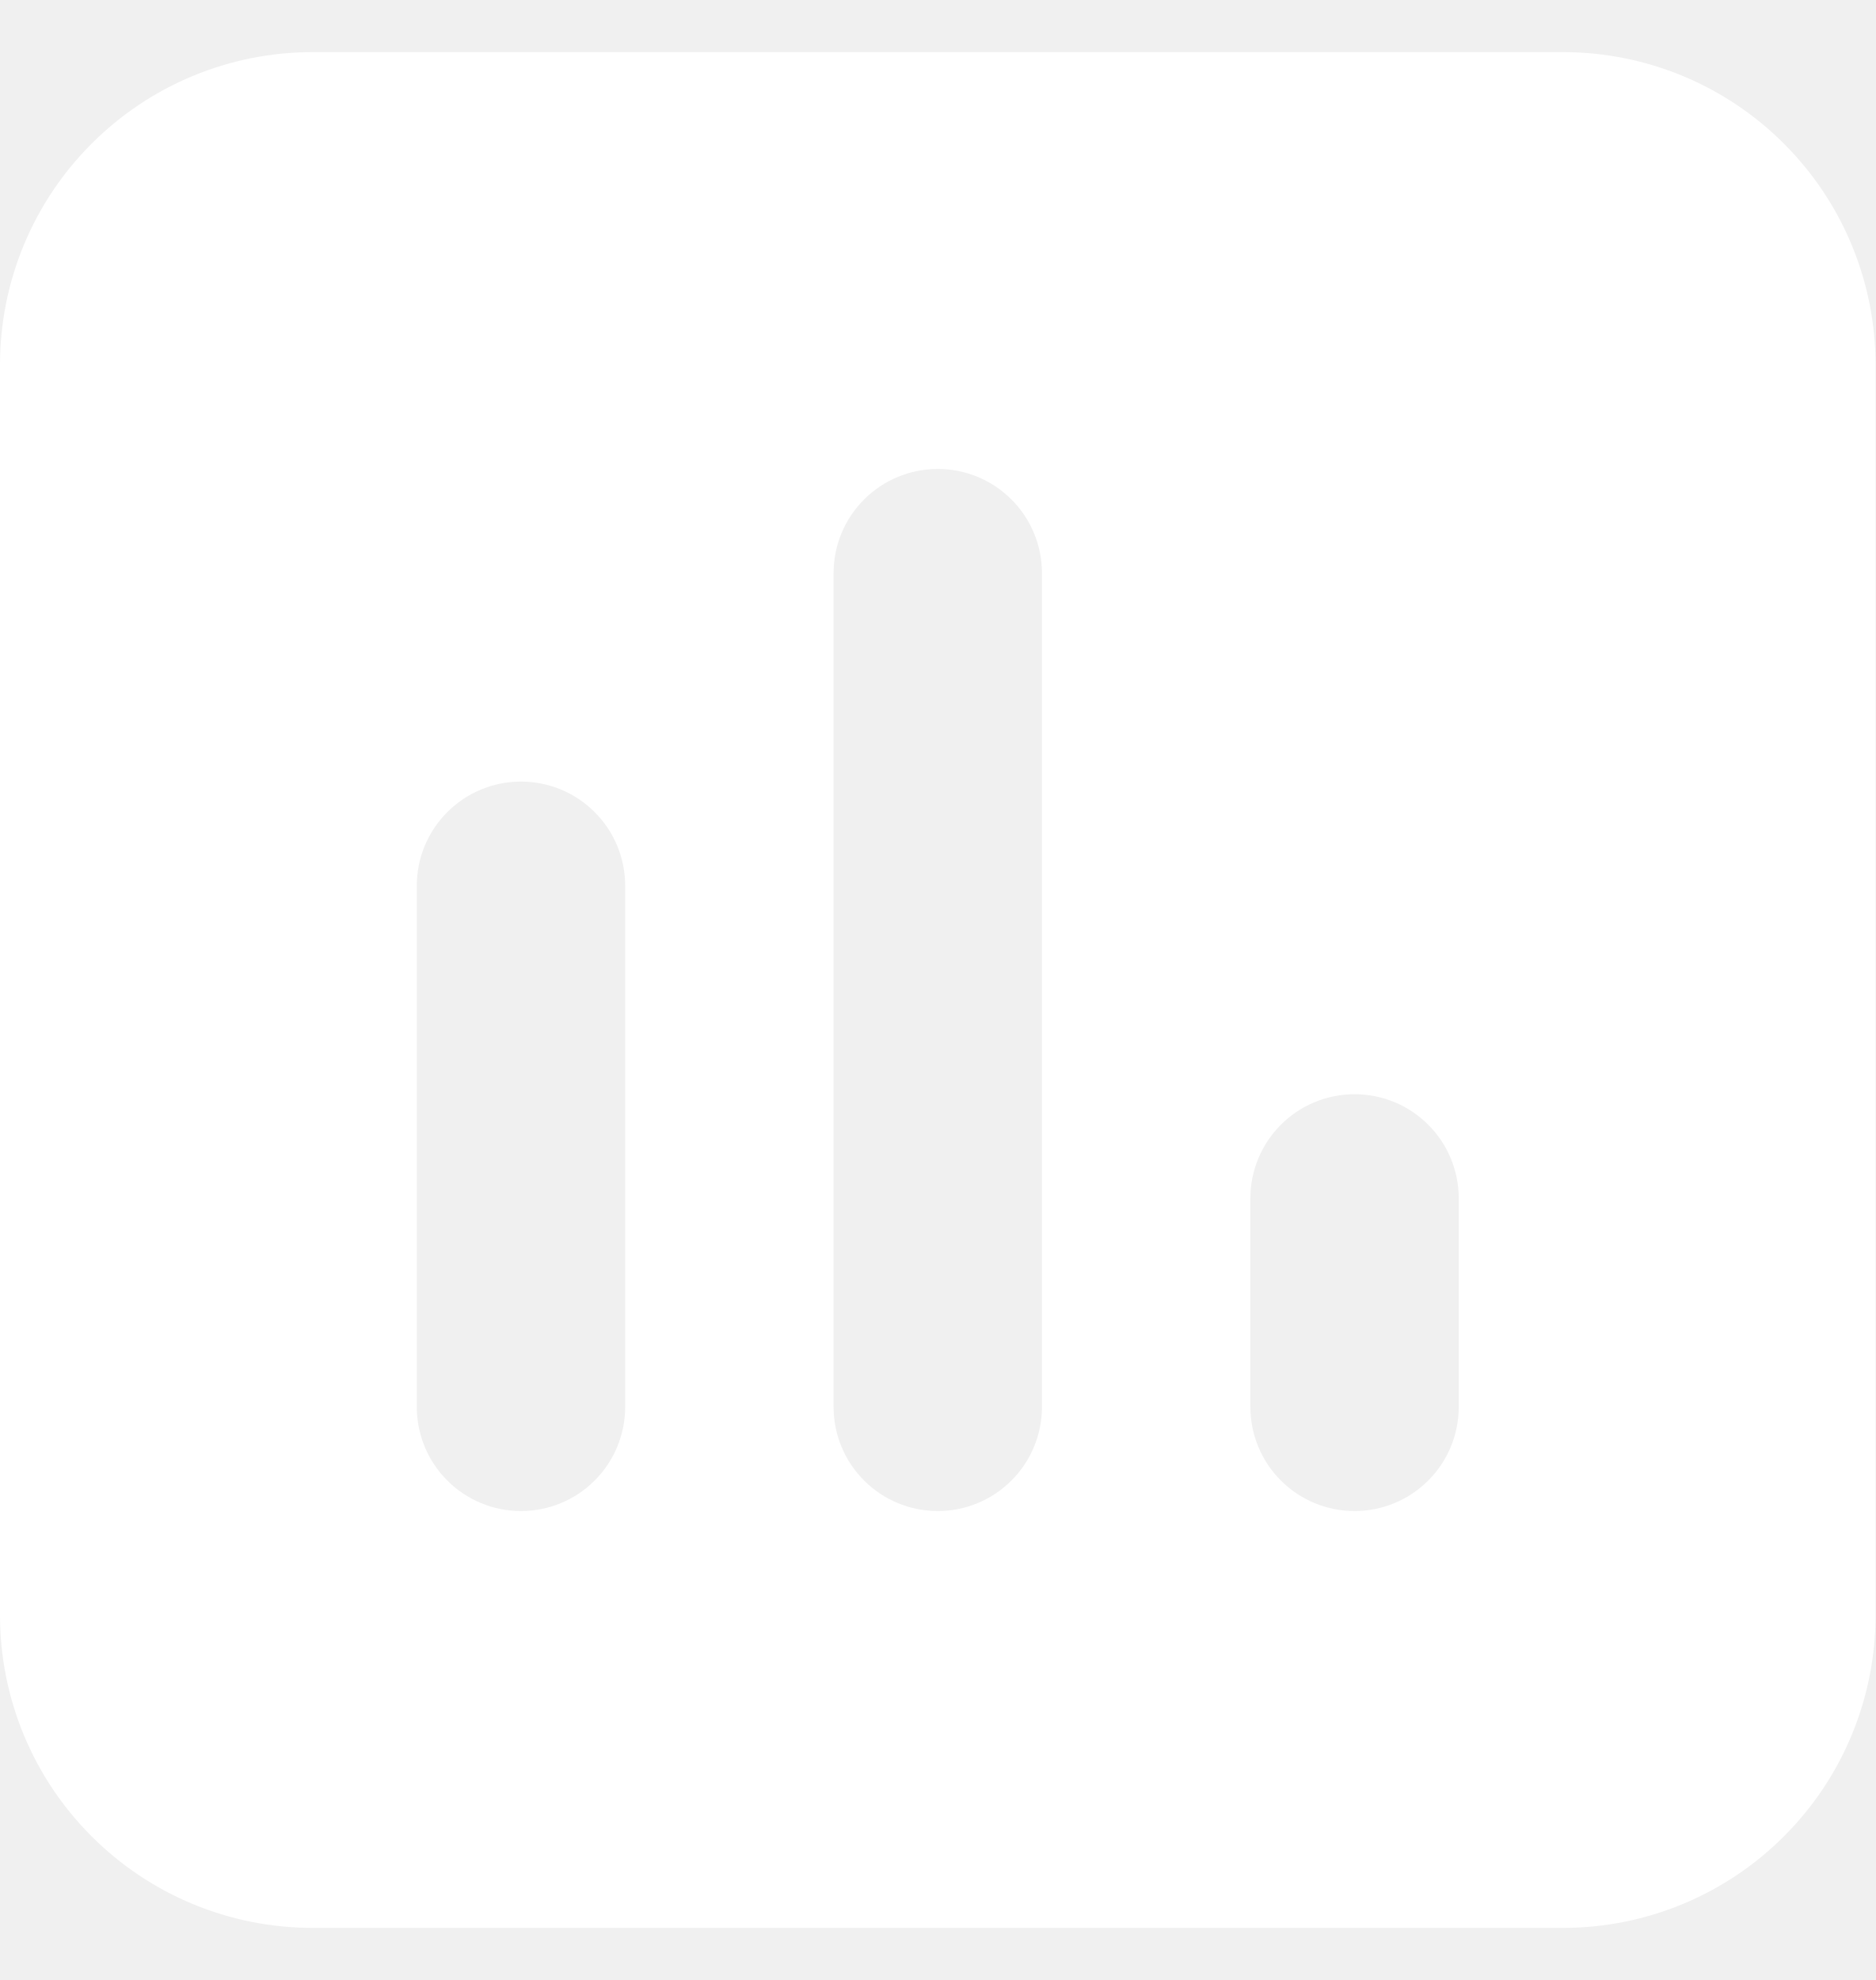
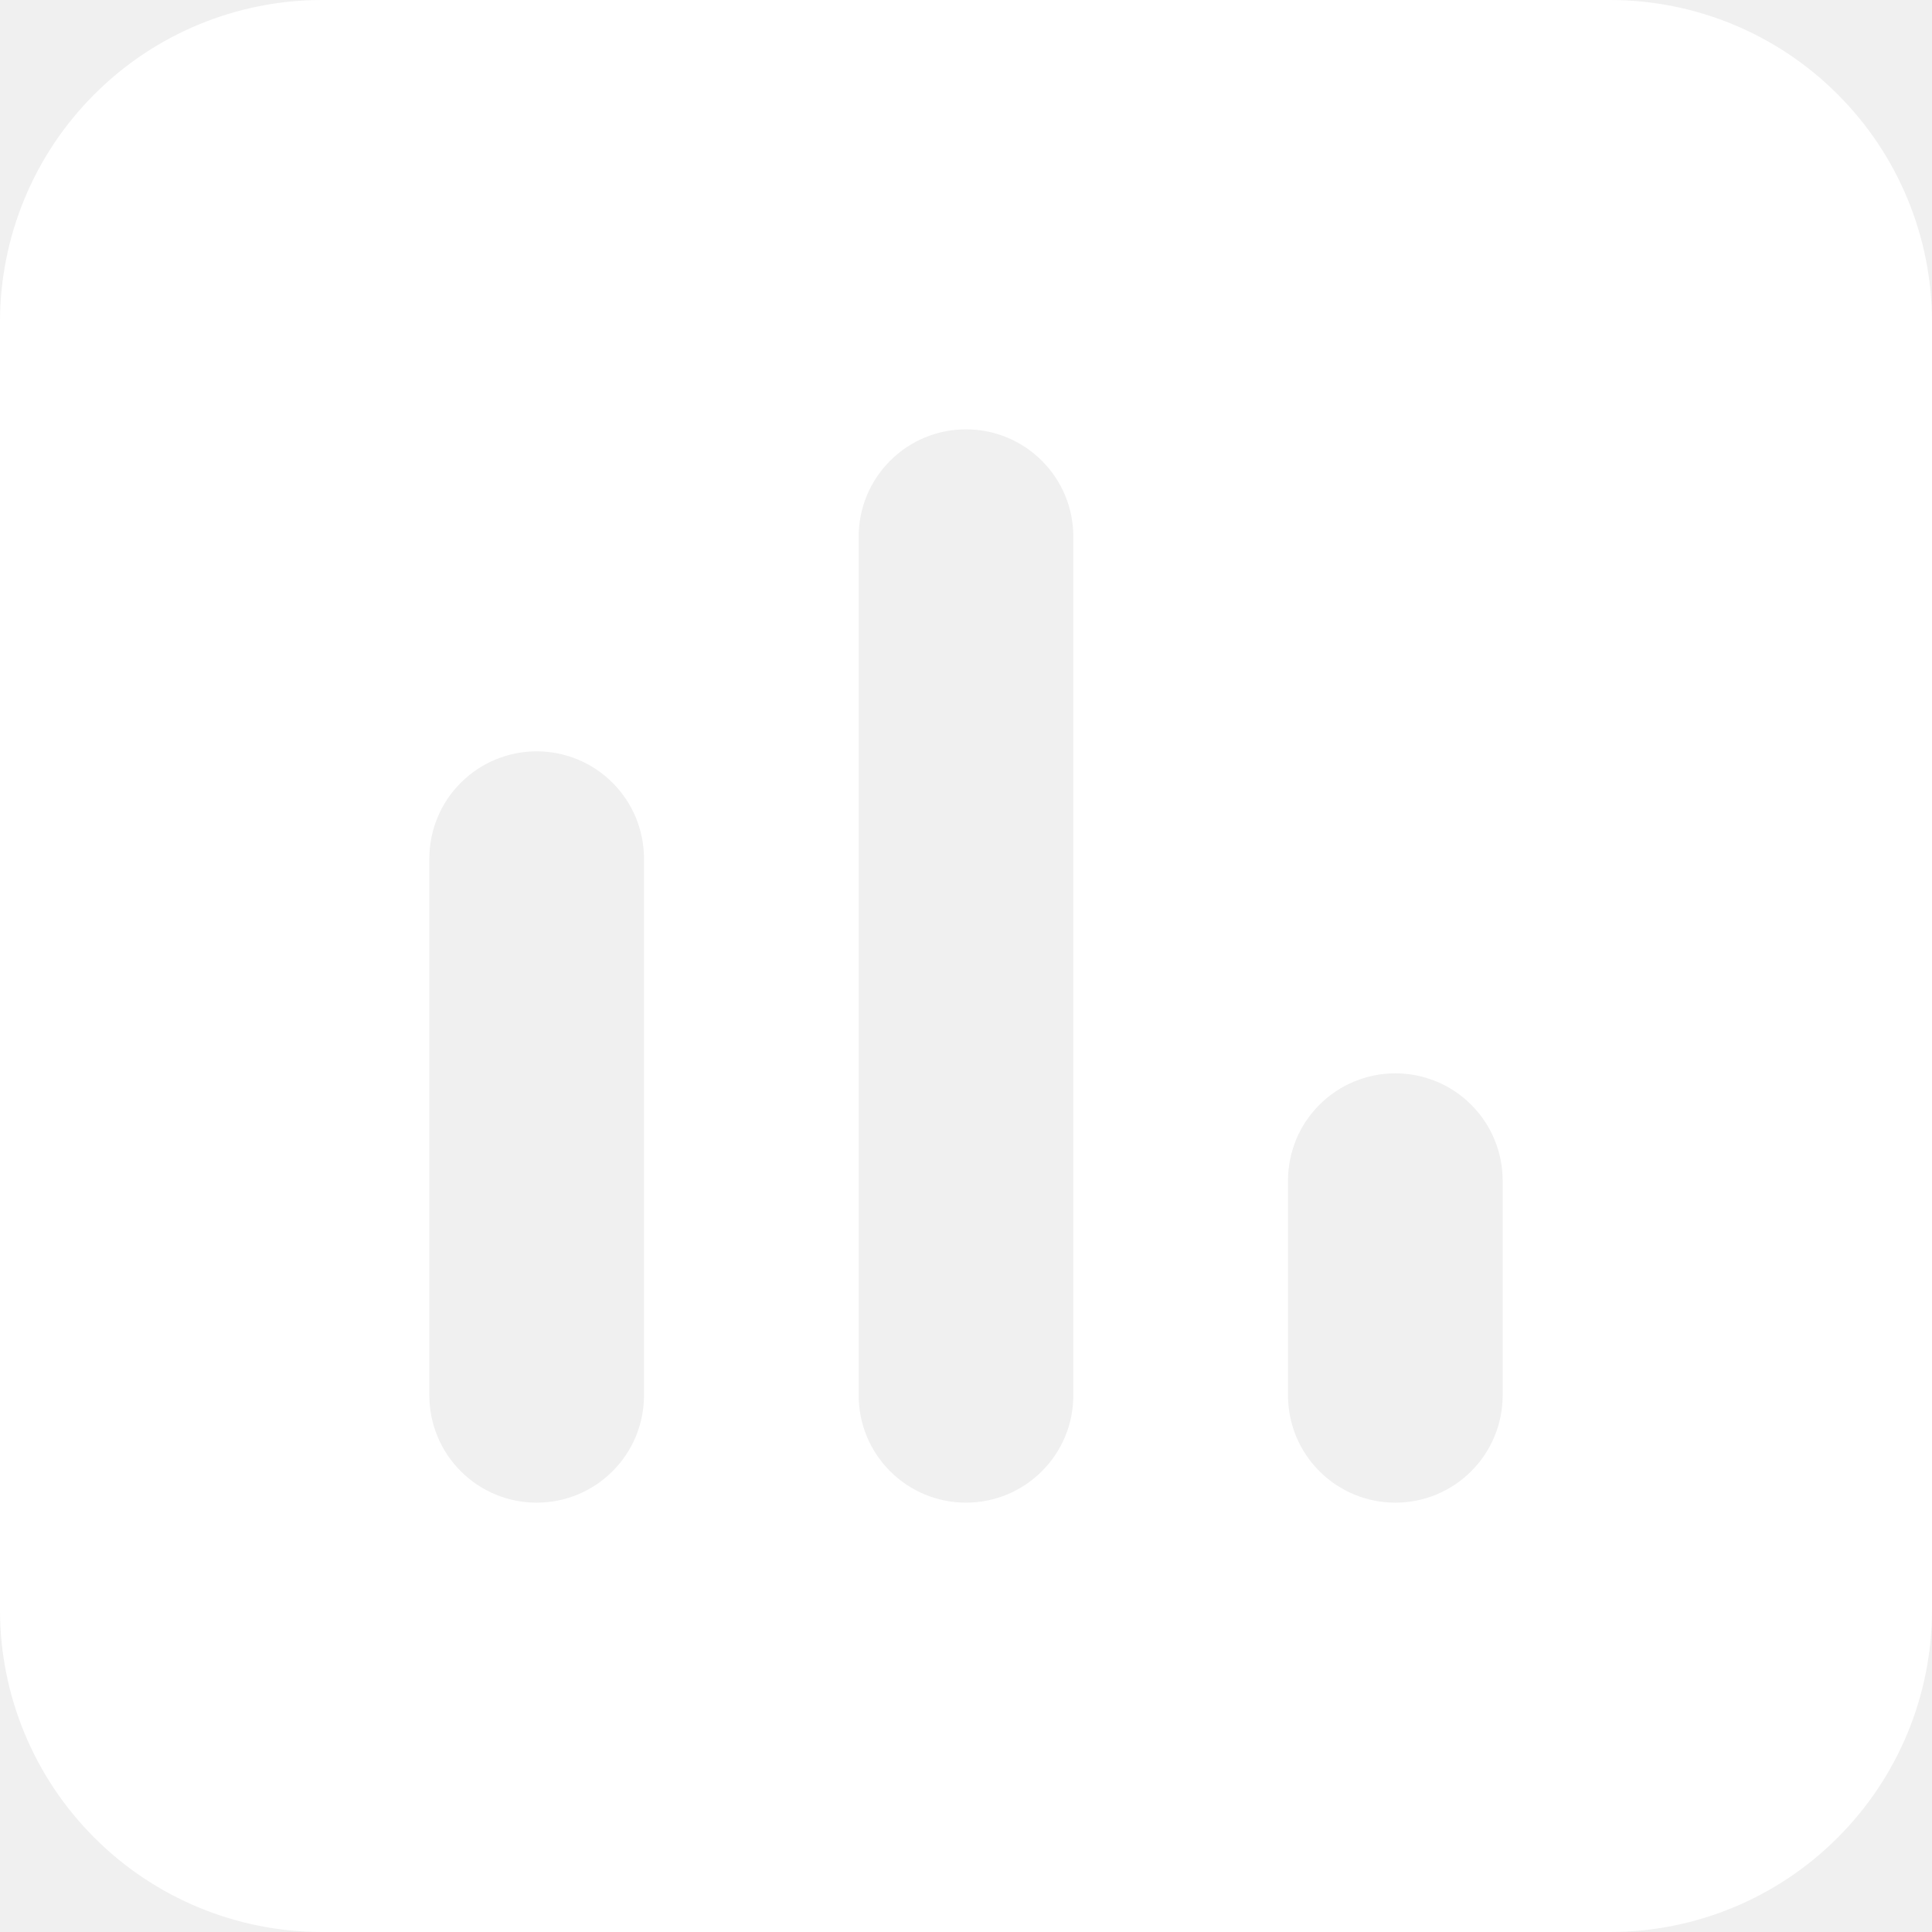
- <svg xmlns="http://www.w3.org/2000/svg" width="18" height="19" viewBox="0 0 18 19" fill="none">
-   <path fill-rule="evenodd" clip-rule="evenodd" d="M0 3.5C0 2.704 0.316 1.941 0.879 1.379C1.441 0.816 2.204 0.5 3 0.5H15C15.796 0.5 16.559 0.816 17.121 1.379C17.684 1.941 18 2.704 18 3.5V15.5C18 16.296 17.684 17.059 17.121 17.621C16.559 18.184 15.796 18.5 15 18.5H3C2.204 18.5 1.441 18.184 0.879 17.621C0.316 17.059 0 16.296 0 15.5V3.5ZM10 5.5C10 5.235 9.895 4.98 9.707 4.793C9.52 4.605 9.265 4.5 9 4.5C8.735 4.5 8.48 4.605 8.293 4.793C8.105 4.98 8 5.235 8 5.5V13.5C8 13.765 8.105 14.02 8.293 14.207C8.48 14.395 8.735 14.5 9 14.5C9.265 14.5 9.52 14.395 9.707 14.207C9.895 14.02 10 13.765 10 13.5V5.5ZM6 8.5C6 8.235 5.895 7.98 5.707 7.793C5.52 7.605 5.265 7.5 5 7.5C4.735 7.5 4.48 7.605 4.293 7.793C4.105 7.98 4 8.235 4 8.5V13.5C4 13.765 4.105 14.02 4.293 14.207C4.48 14.395 4.735 14.5 5 14.5C5.265 14.5 5.52 14.395 5.707 14.207C5.895 14.02 6 13.765 6 13.5V8.5ZM14 11.5C14 11.235 13.895 10.98 13.707 10.793C13.52 10.605 13.265 10.5 13 10.5C12.735 10.5 12.48 10.605 12.293 10.793C12.105 10.98 12 11.235 12 11.5V13.5C12 13.765 12.105 14.02 12.293 14.207C12.48 14.395 12.735 14.5 13 14.5C13.265 14.5 13.52 14.395 13.707 14.207C13.895 14.02 14 13.765 14 13.5V11.5Z" fill="white" />
+ <svg xmlns="http://www.w3.org/2000/svg" width="18" height="18" viewBox="0 0 18 18" fill="none">
+   <path fill-rule="evenodd" clip-rule="evenodd" d="M0 3C0 2.204 0.316 1.441 0.879 0.879C1.441 0.316 2.204 0 3 0H15C15.796 0 16.559 0.316 17.121 0.879C17.684 1.441 18 2.204 18 3V15C18 15.796 17.684 16.559 17.121 17.121C16.559 17.684 15.796 18 15 18H3C2.204 18 1.441 17.684 0.879 17.121C0.316 16.559 0 15.796 0 15V3ZM10 5C10 4.735 9.895 4.48 9.707 4.293C9.52 4.105 9.265 4 9 4C8.735 4 8.48 4.105 8.293 4.293C8.105 4.48 8 4.735 8 5V13C8 13.265 8.105 13.52 8.293 13.707C8.48 13.895 8.735 14 9 14C9.265 14 9.52 13.895 9.707 13.707C9.895 13.52 10 13.265 10 13V5ZM6 8C6 7.735 5.895 7.48 5.707 7.293C5.52 7.105 5.265 7 5 7C4.735 7 4.48 7.105 4.293 7.293C4.105 7.48 4 7.735 4 8V13C4 13.265 4.105 13.52 4.293 13.707C4.48 13.895 4.735 14 5 14C5.265 14 5.52 13.895 5.707 13.707C5.895 13.52 6 13.265 6 13V8ZM14 11C14 10.735 13.895 10.48 13.707 10.293C13.52 10.105 13.265 10 13 10C12.735 10 12.48 10.105 12.293 10.293C12.105 10.48 12 10.735 12 11V13C12 13.265 12.105 13.52 12.293 13.707C12.48 13.895 12.735 14 13 14C13.265 14 13.52 13.895 13.707 13.707C13.895 13.52 14 13.265 14 13V11Z" fill="white" />
</svg>
